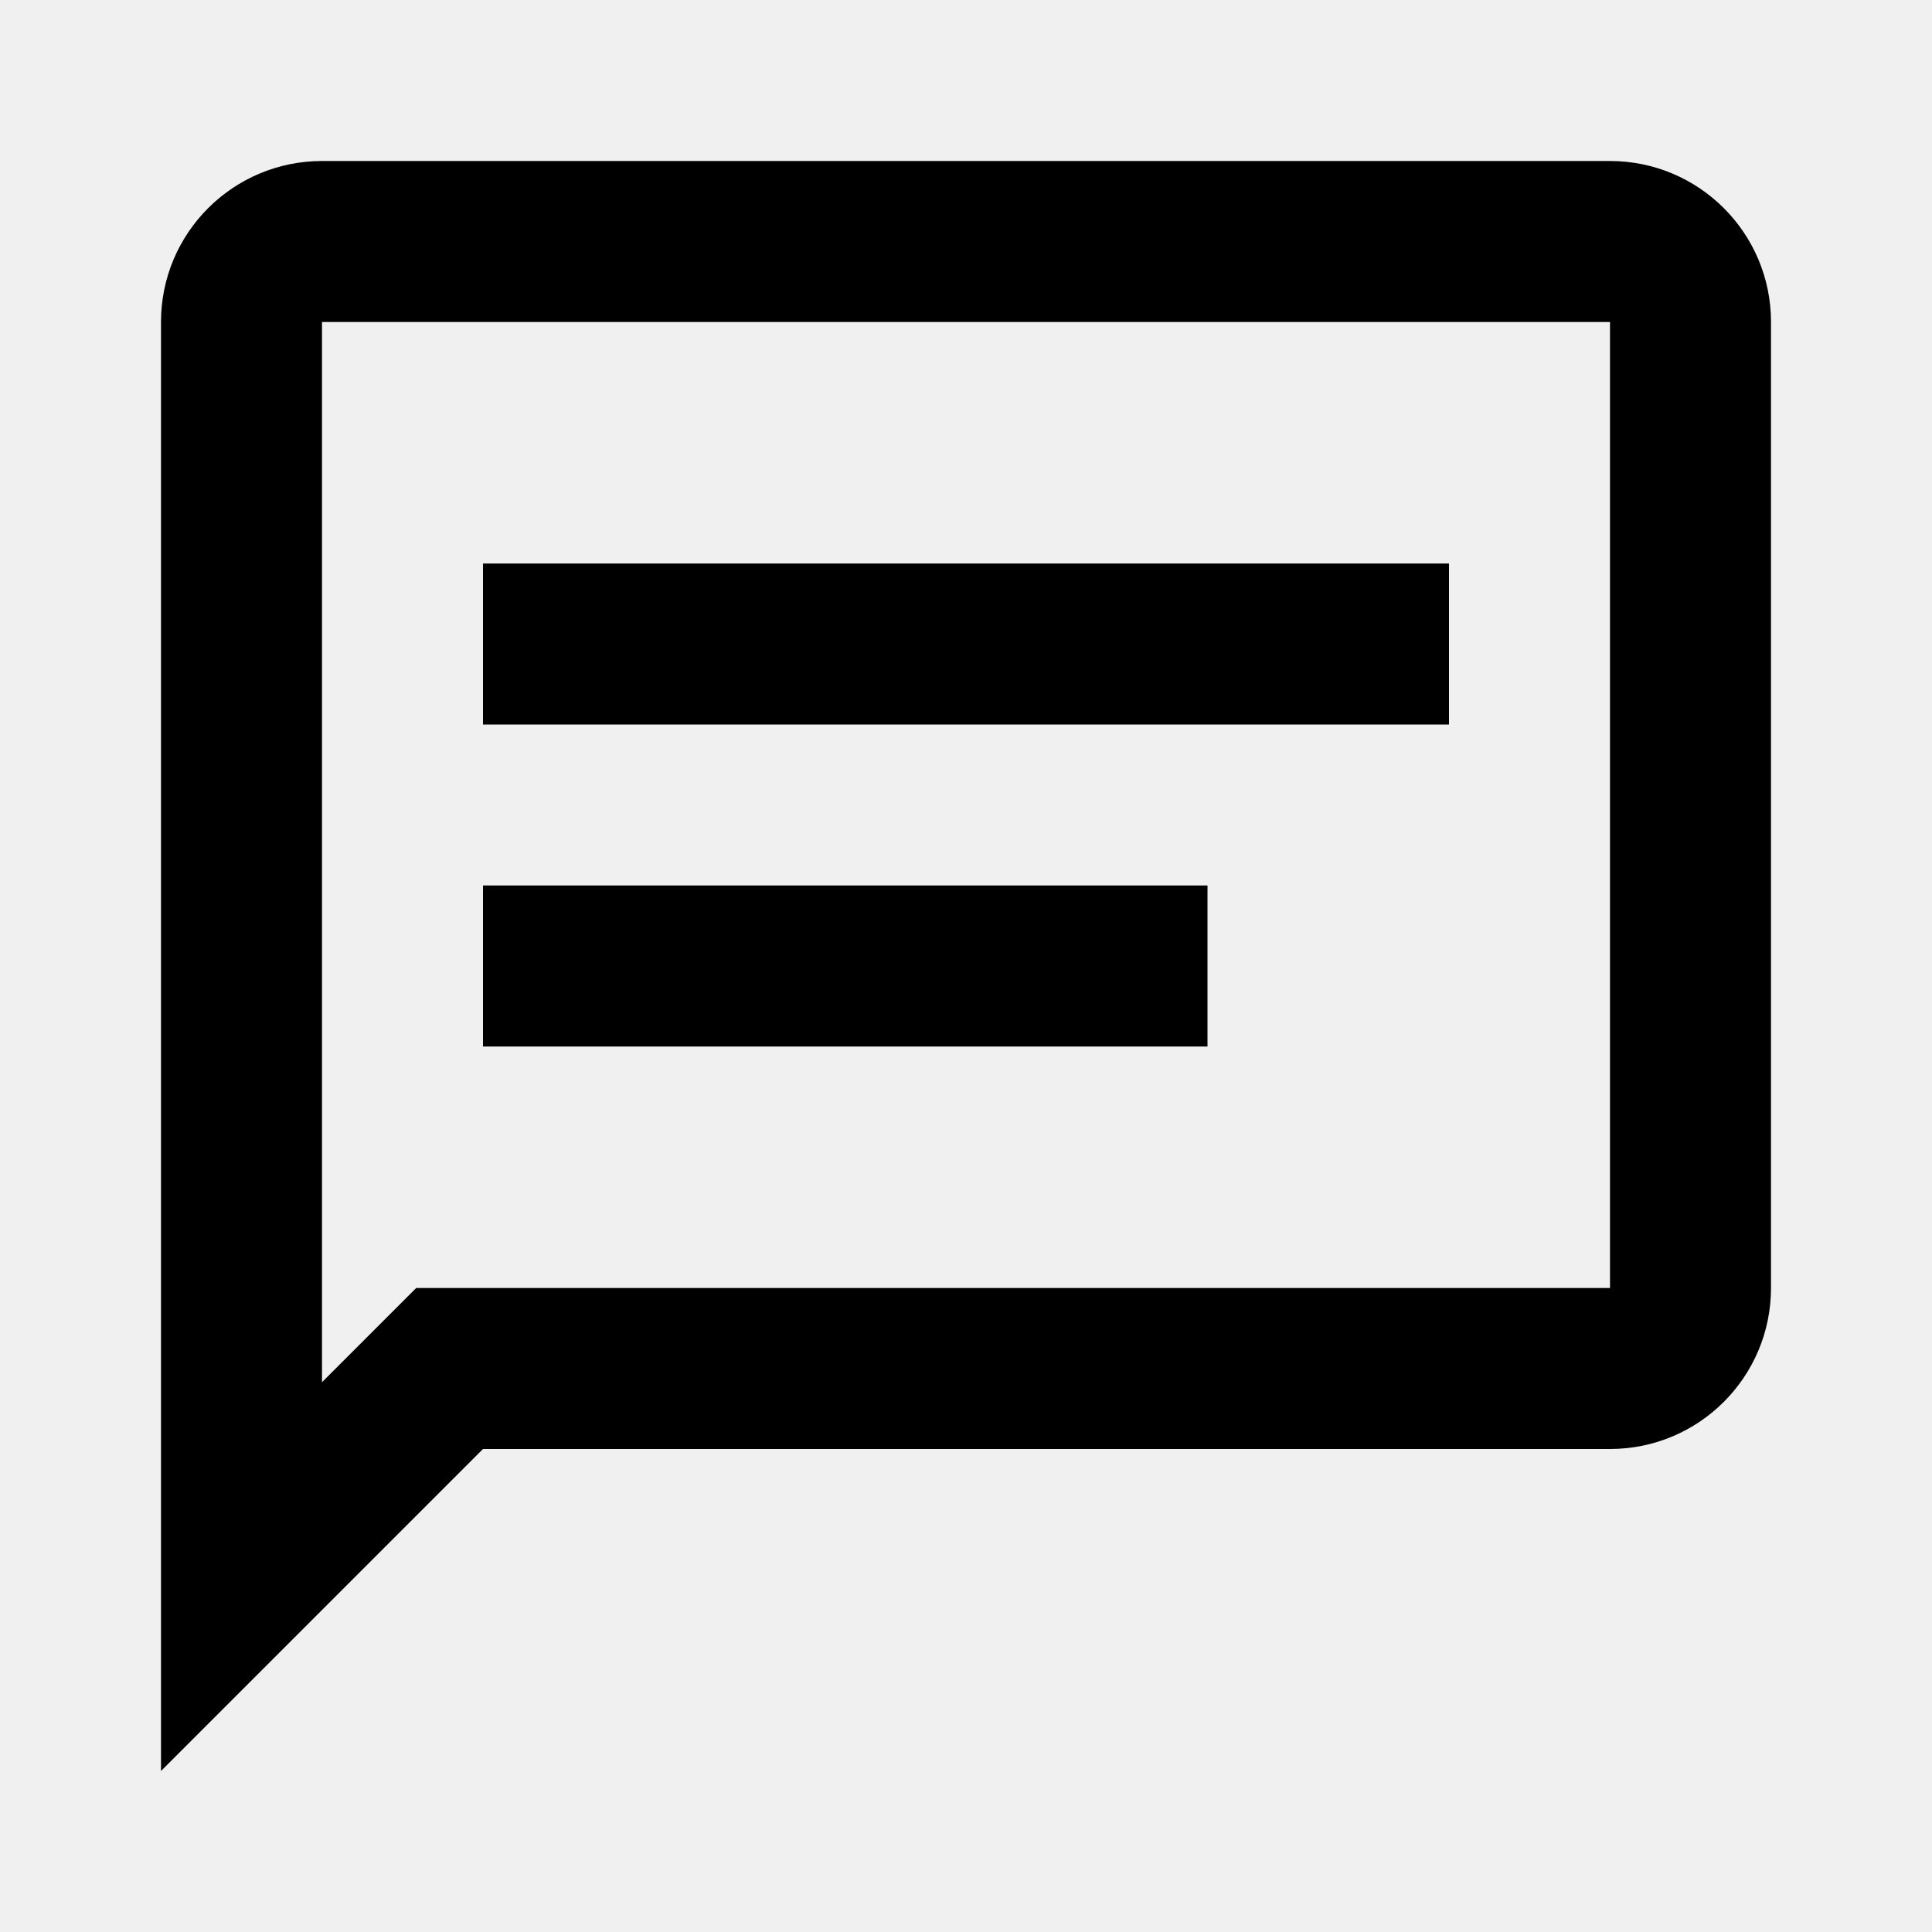
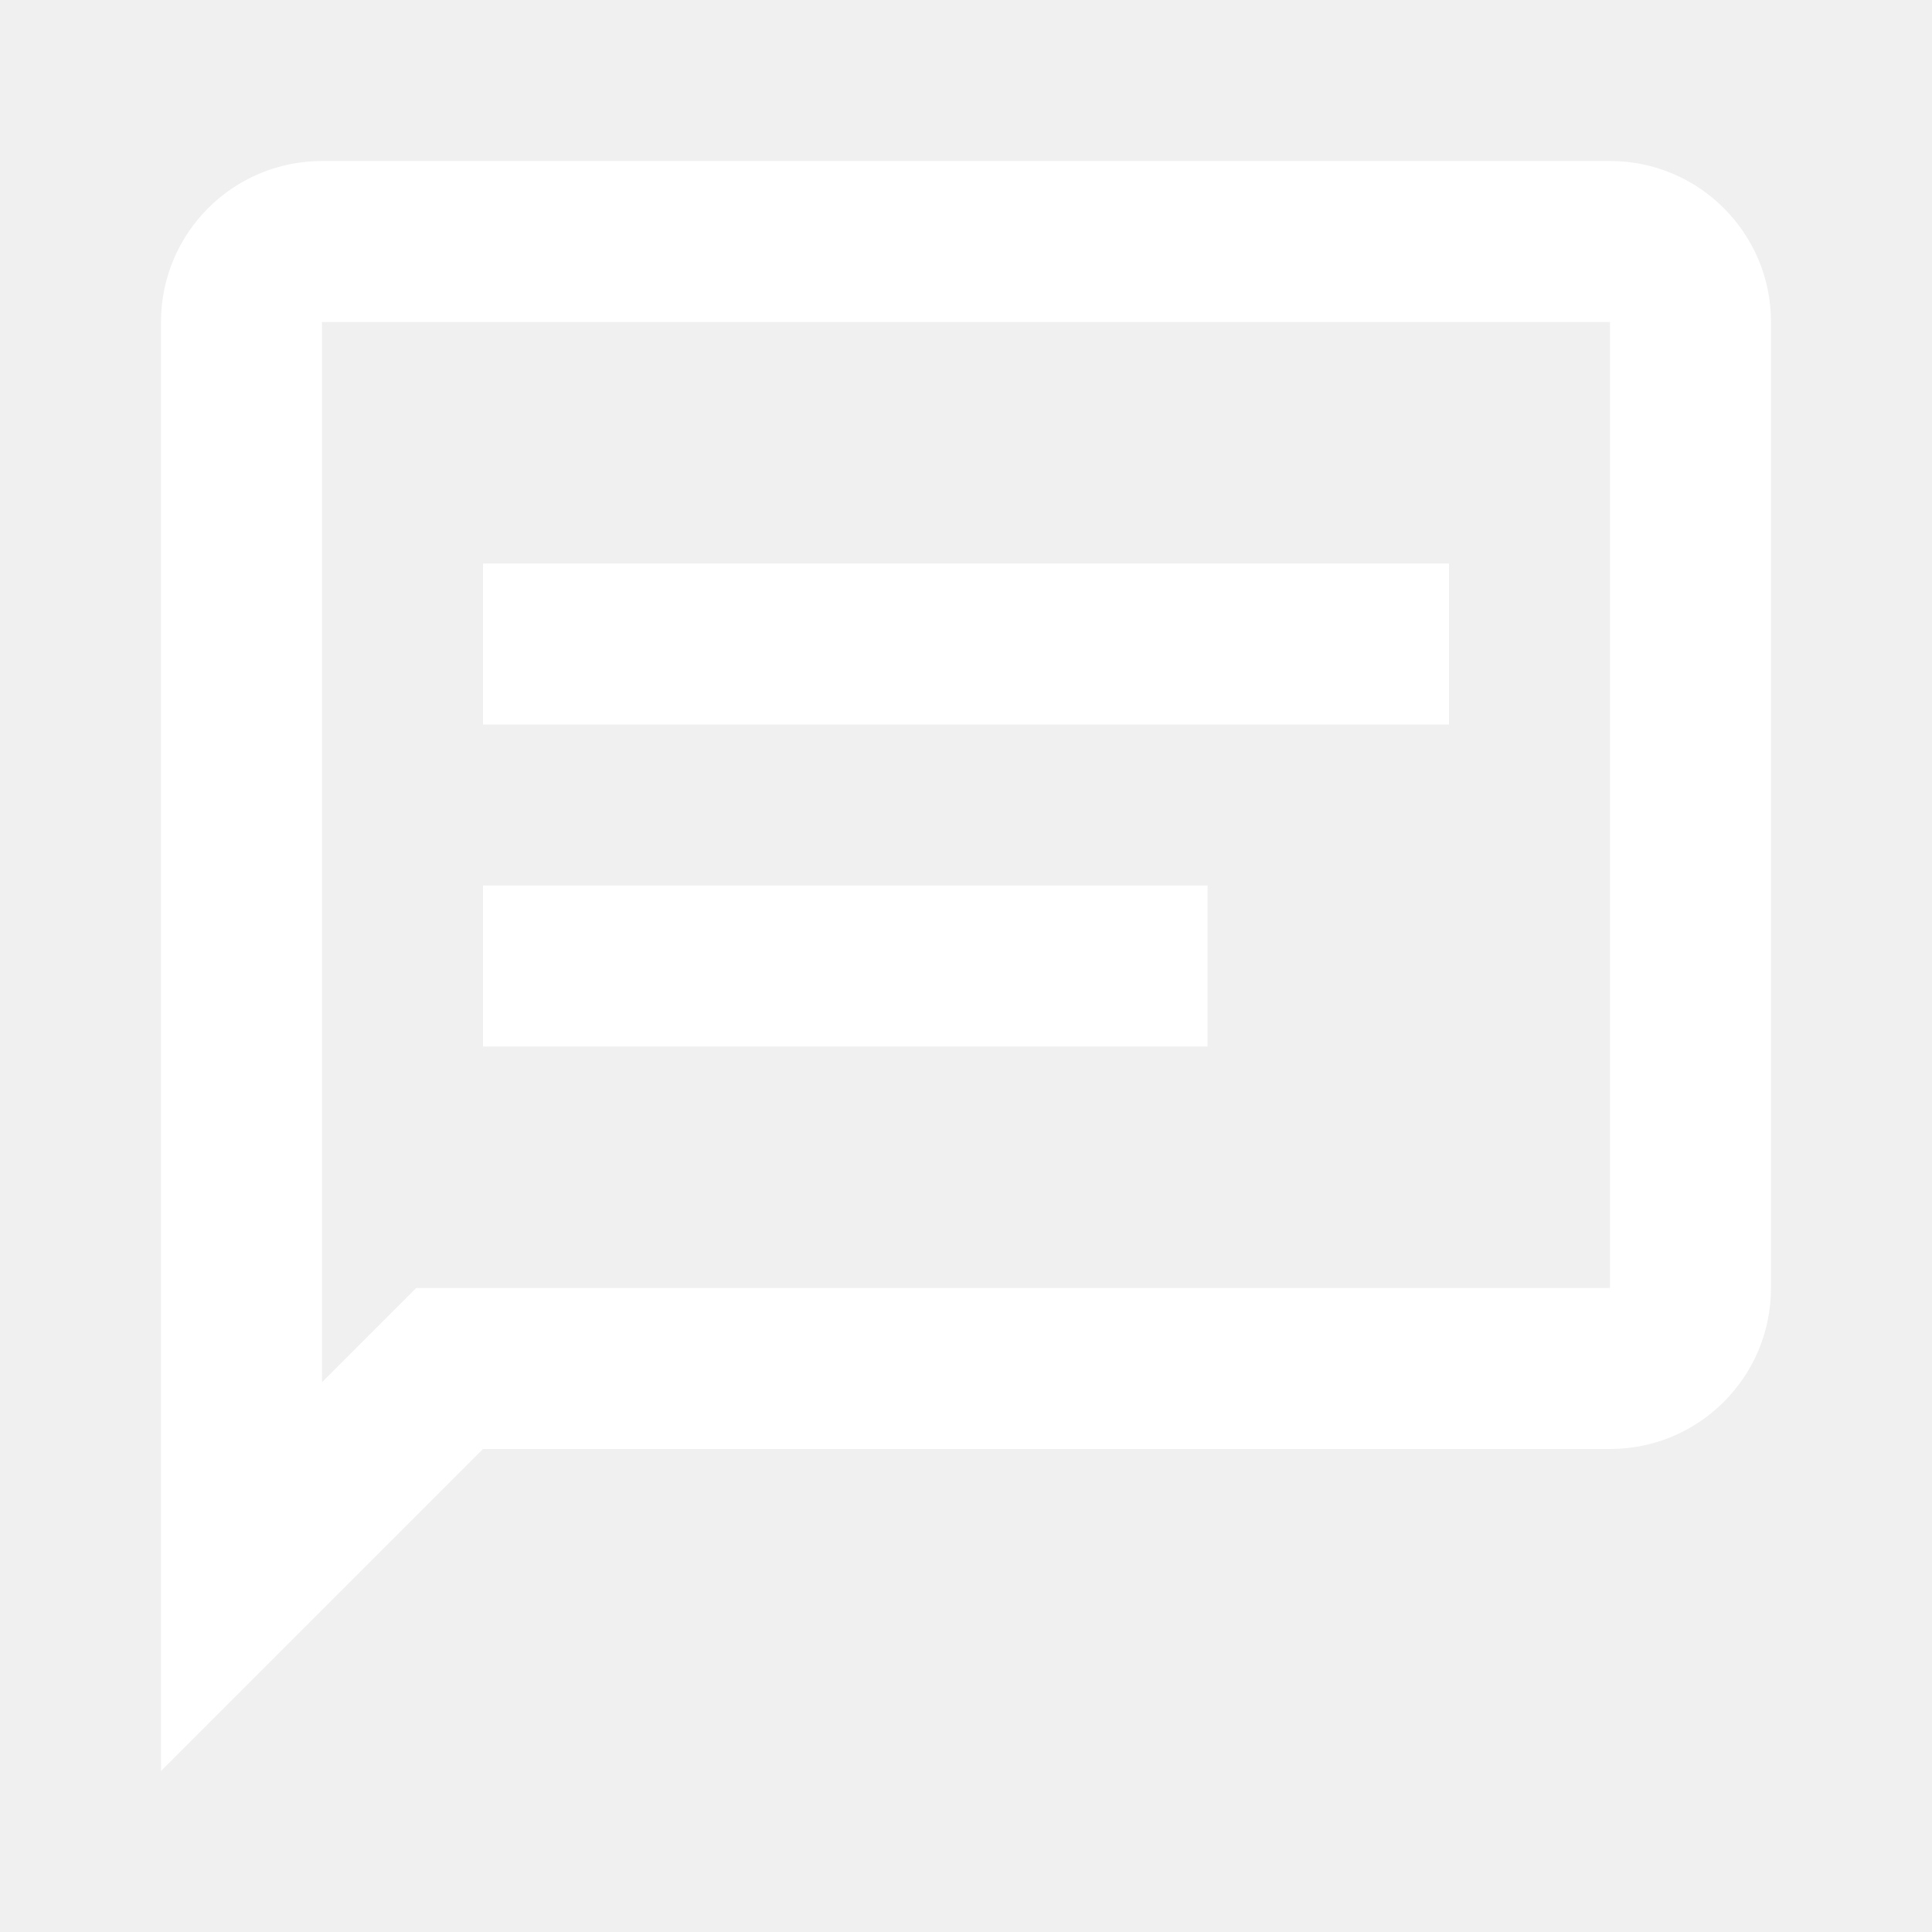
<svg xmlns="http://www.w3.org/2000/svg" viewBox="0 0 24 24">
-   <path d="M20,2A2,2 0 0,1 22,4V16A2,2 0 0,1 20,18H6L2,22V4C2,2.89 2.9,2 4,2H20M4,4V17.17L5.17,16H20V4H4M6,7H18V9H6V7M6,11H15V13H6V11Z" />
+   <path fill="#ffffff" d="M20,2A2,2 0 0,1 22,4V16A2,2 0 0,1 20,18H6L2,22V4C2,2.89 2.9,2 4,2H20M4,4V17.17L5.17,16H20V4H4M6,7H18V9H6V7M6,11H15V13H6V11Z" />
</svg>
